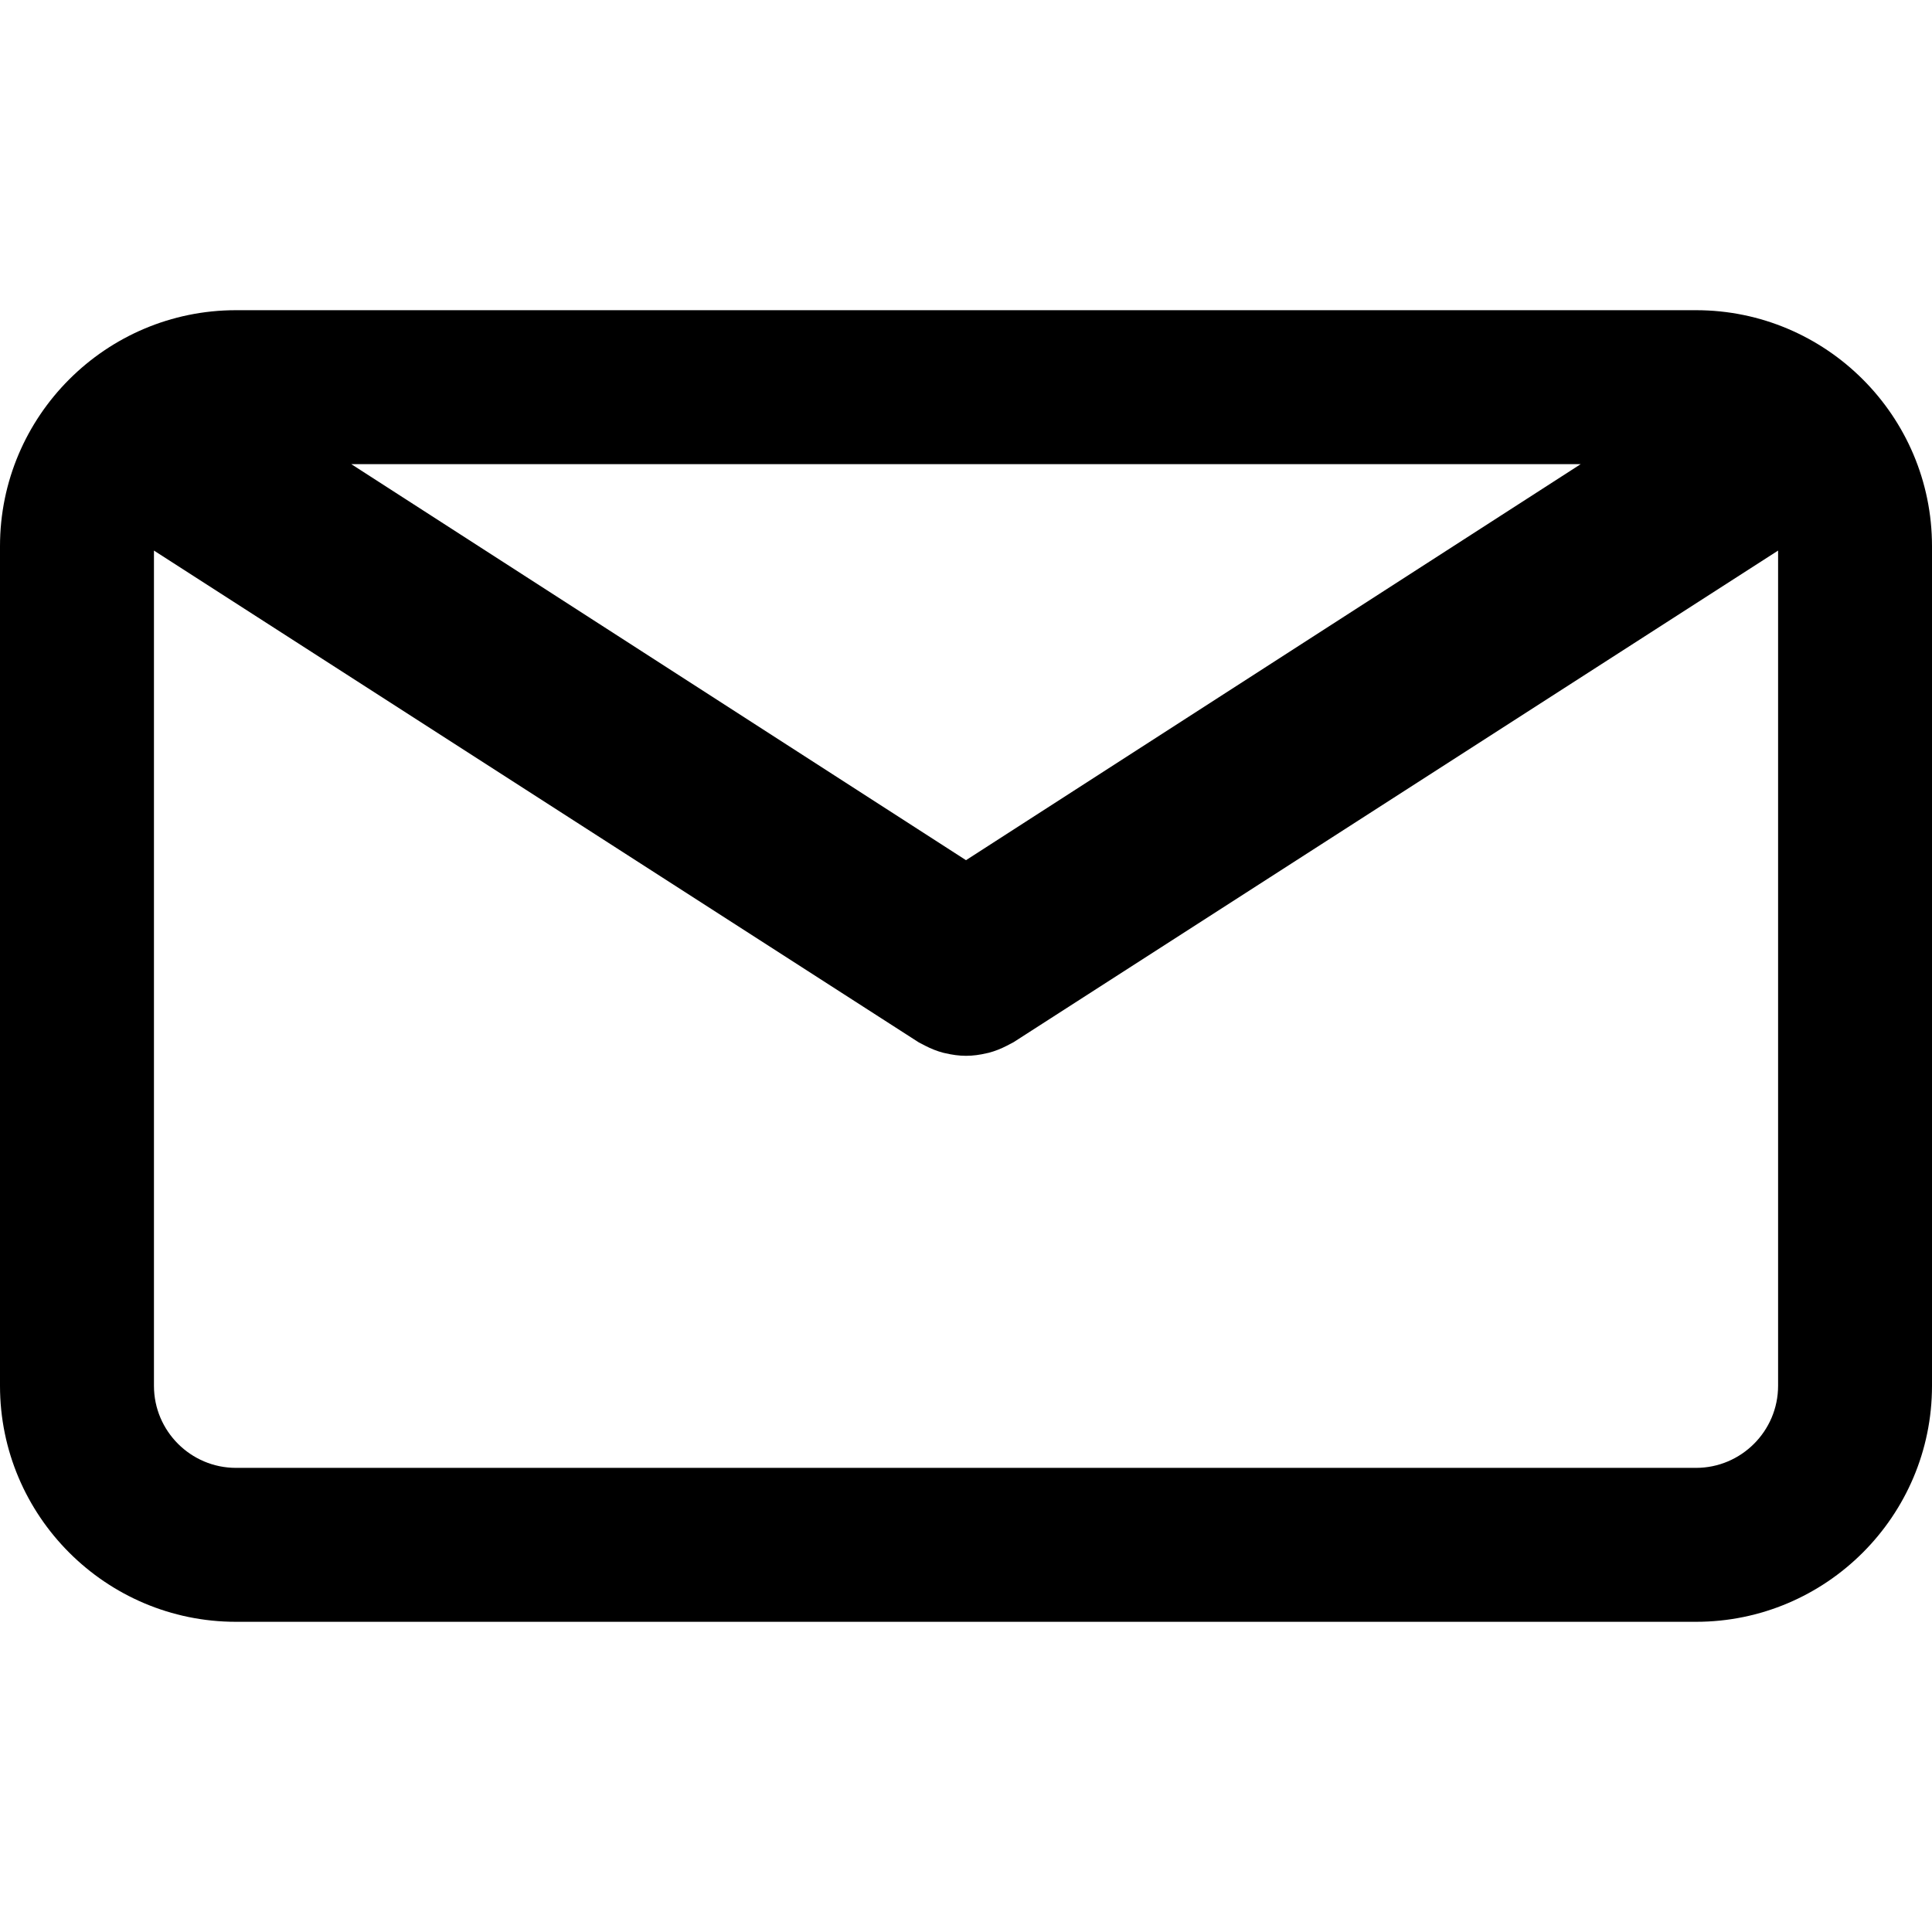
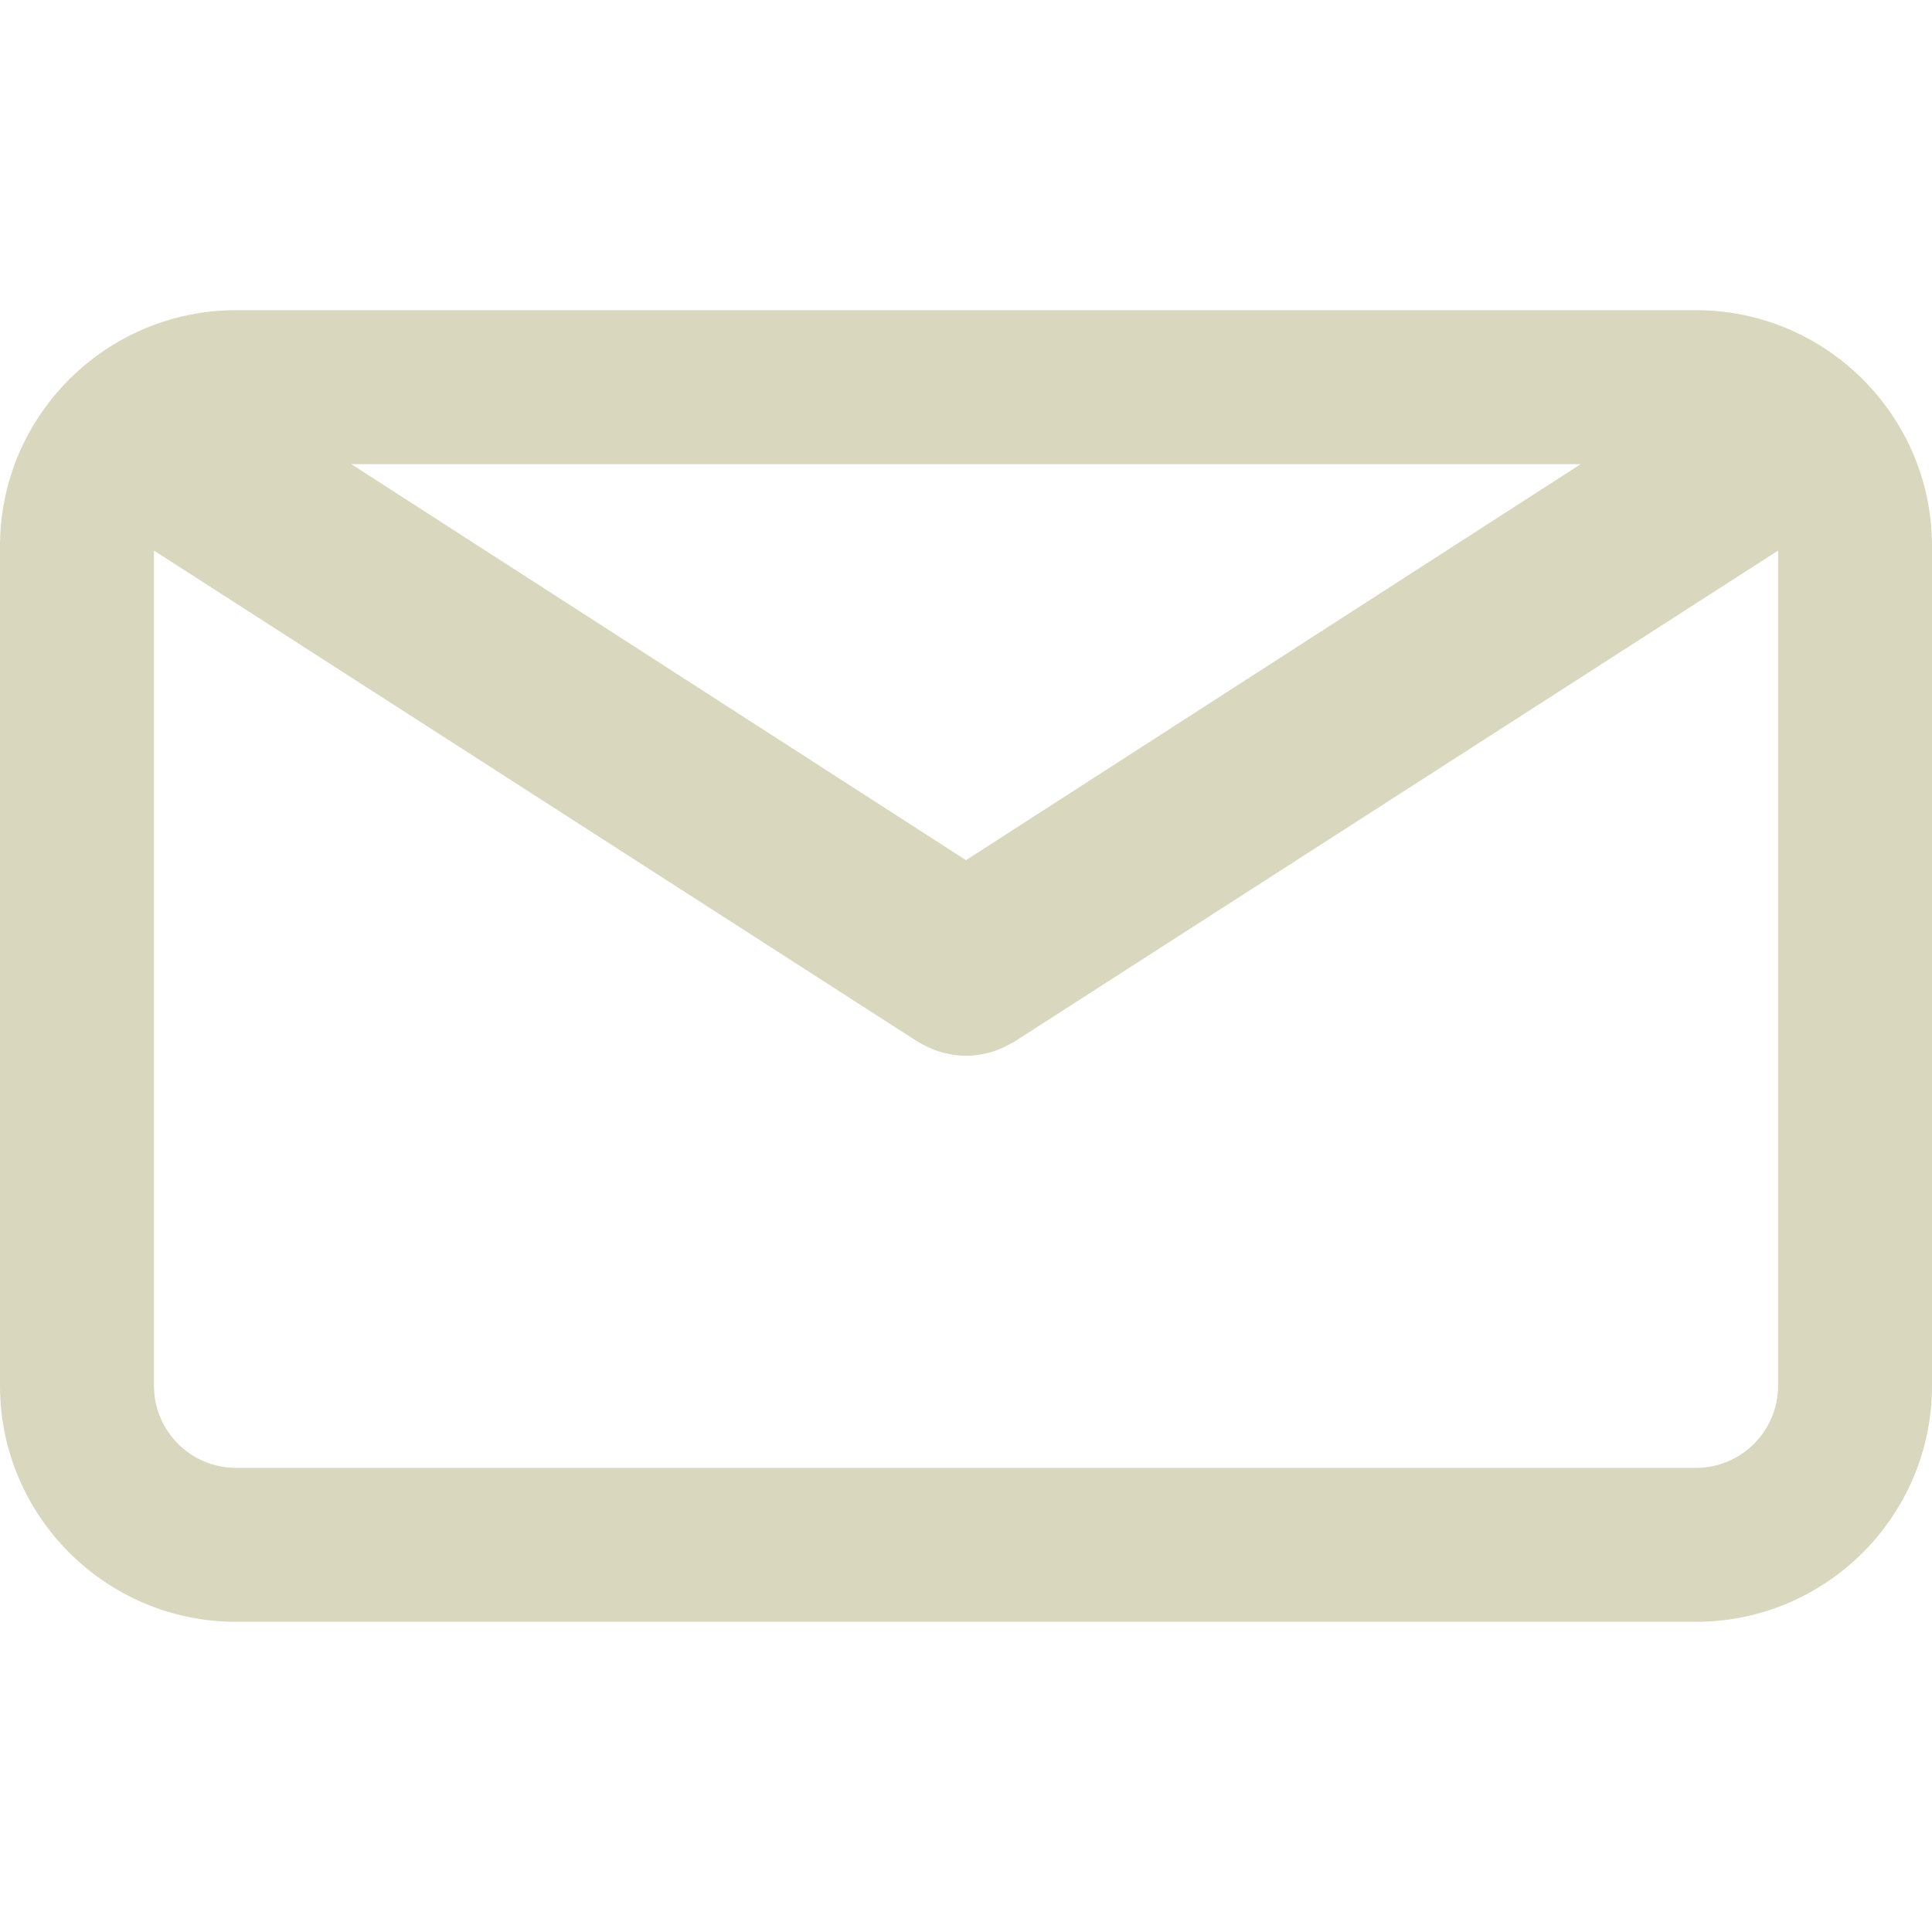
- <svg xmlns="http://www.w3.org/2000/svg" version="1.1" id="Capa_1" x="0px" y="0px" viewBox="0 0 75.294 75.294" style="enable-background:new 0 0 75.294 75.294;" xml:space="preserve">
+ <svg xmlns="http://www.w3.org/2000/svg" version="1.1" id="Capa_1" x="0px" y="0px" viewBox="0 0 75.294 75.294" style="enable-background:new 0 0 75.294 75.294;" xml:space="preserve" color="#DAD7BF" fill="#DAD7BF">
  <g>
-     <path d="M66.097,12.089h-56.9C4.126,12.089,0,16.215,0,21.286v32.722c0,5.071,4.126,9.197,9.197,9.197h56.9   c5.071,0,9.197-4.126,9.197-9.197V21.287C75.295,16.215,71.169,12.089,66.097,12.089z M61.603,18.089L37.647,33.523L13.691,18.089   H61.603z M66.097,57.206h-56.9C7.434,57.206,6,55.771,6,54.009V21.457l29.796,19.16c0.04,0.025,0.083,0.042,0.124,0.065   c0.043,0.024,0.087,0.047,0.131,0.069c0.231,0.119,0.469,0.215,0.712,0.278c0.025,0.007,0.05,0.01,0.075,0.016   c0.267,0.063,0.537,0.102,0.807,0.102c0.001,0,0.002,0,0.002,0c0.002,0,0.003,0,0.004,0c0.27,0,0.54-0.038,0.807-0.102   c0.025-0.006,0.05-0.009,0.075-0.016c0.243-0.063,0.48-0.159,0.712-0.278c0.044-0.022,0.088-0.045,0.131-0.069   c0.041-0.023,0.084-0.04,0.124-0.065l29.796-19.16v32.551C69.295,55.771,67.86,57.206,66.097,57.206z" />
+     <path style="fill ='#DAD7BF'" d="M66.097,12.089h-56.9C4.126,12.089,0,16.215,0,21.286v32.722c0,5.071,4.126,9.197,9.197,9.197h56.9   c5.071,0,9.197-4.126,9.197-9.197V21.287C75.295,16.215,71.169,12.089,66.097,12.089z M61.603,18.089L37.647,33.523L13.691,18.089   H61.603z M66.097,57.206h-56.9C7.434,57.206,6,55.771,6,54.009V21.457l29.796,19.16c0.04,0.025,0.083,0.042,0.124,0.065   c0.043,0.024,0.087,0.047,0.131,0.069c0.231,0.119,0.469,0.215,0.712,0.278c0.025,0.007,0.05,0.01,0.075,0.016   c0.267,0.063,0.537,0.102,0.807,0.102c0.001,0,0.002,0,0.002,0c0.002,0,0.003,0,0.004,0c0.27,0,0.54-0.038,0.807-0.102   c0.025-0.006,0.05-0.009,0.075-0.016c0.243-0.063,0.48-0.159,0.712-0.278c0.044-0.022,0.088-0.045,0.131-0.069   c0.041-0.023,0.084-0.04,0.124-0.065l29.796-19.16v32.551C69.295,55.771,67.86,57.206,66.097,57.206z" />
  </g>
  <g>
</g>
  <g>
</g>
  <g>
</g>
  <g>
</g>
  <g>
</g>
  <g>
</g>
  <g>
</g>
  <g>
</g>
  <g>
</g>
  <g>
</g>
  <g>
</g>
  <g>
</g>
  <g>
</g>
  <g>
</g>
  <g>
</g>
</svg>
